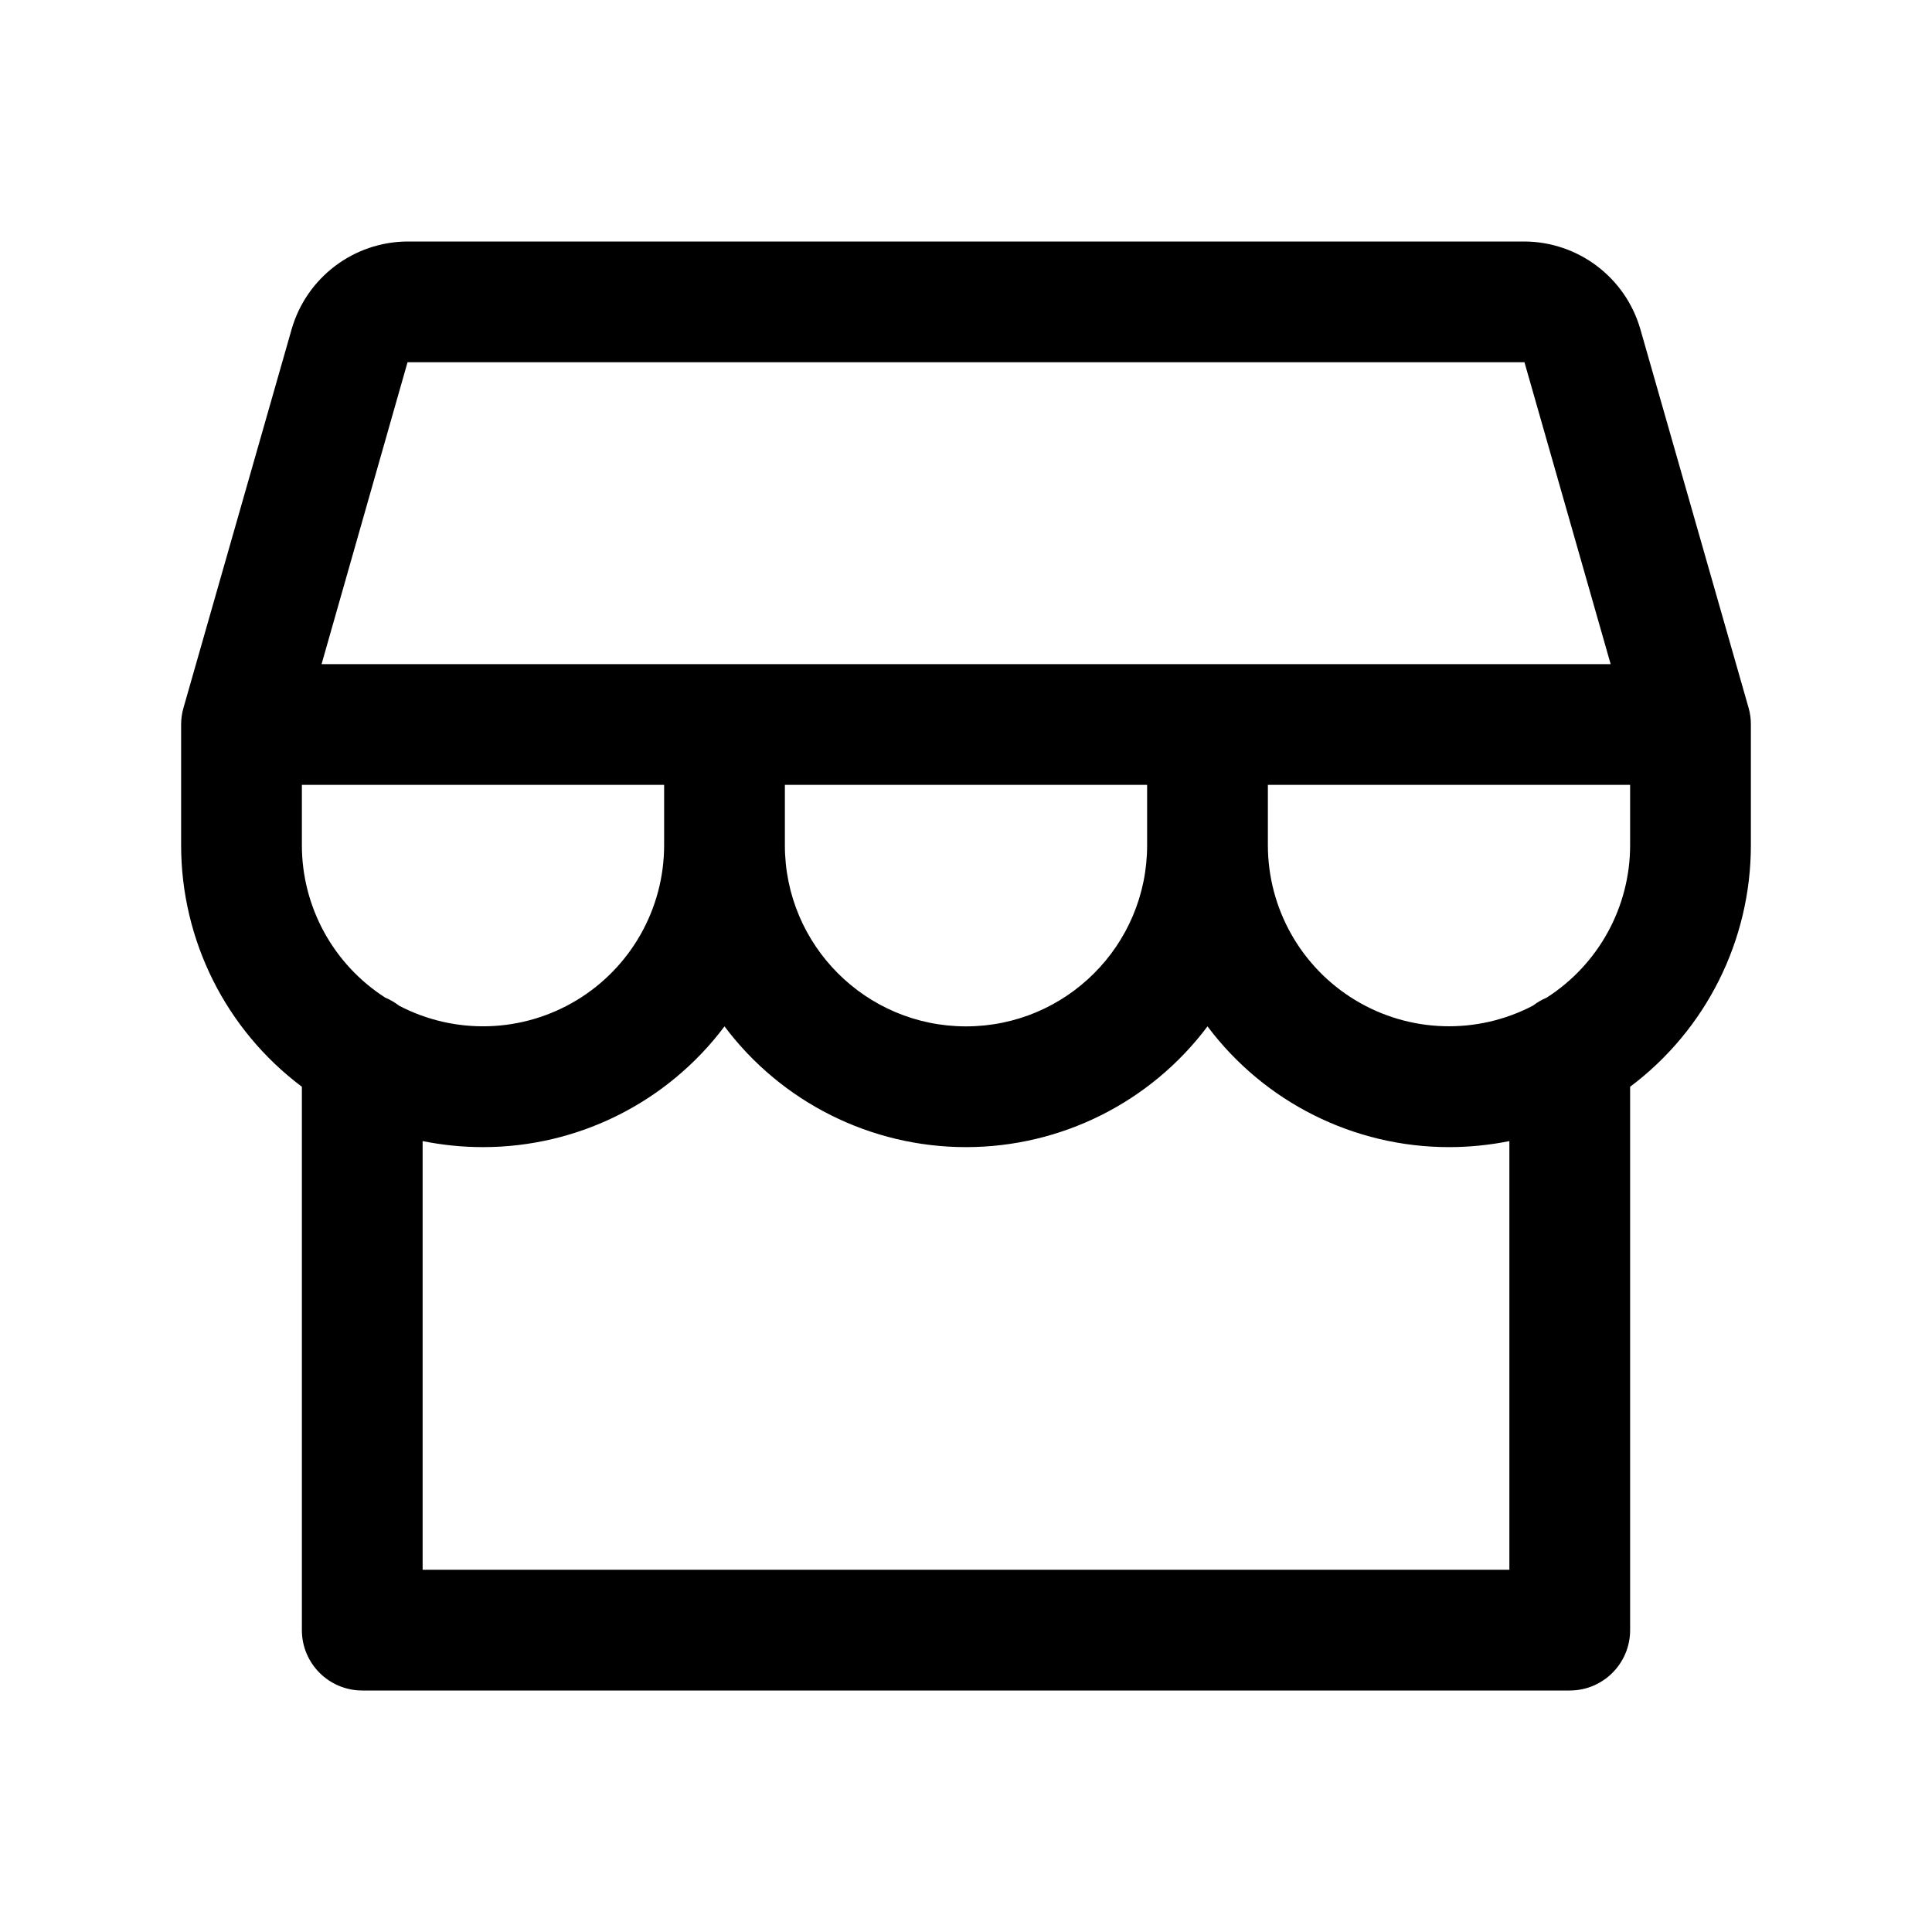
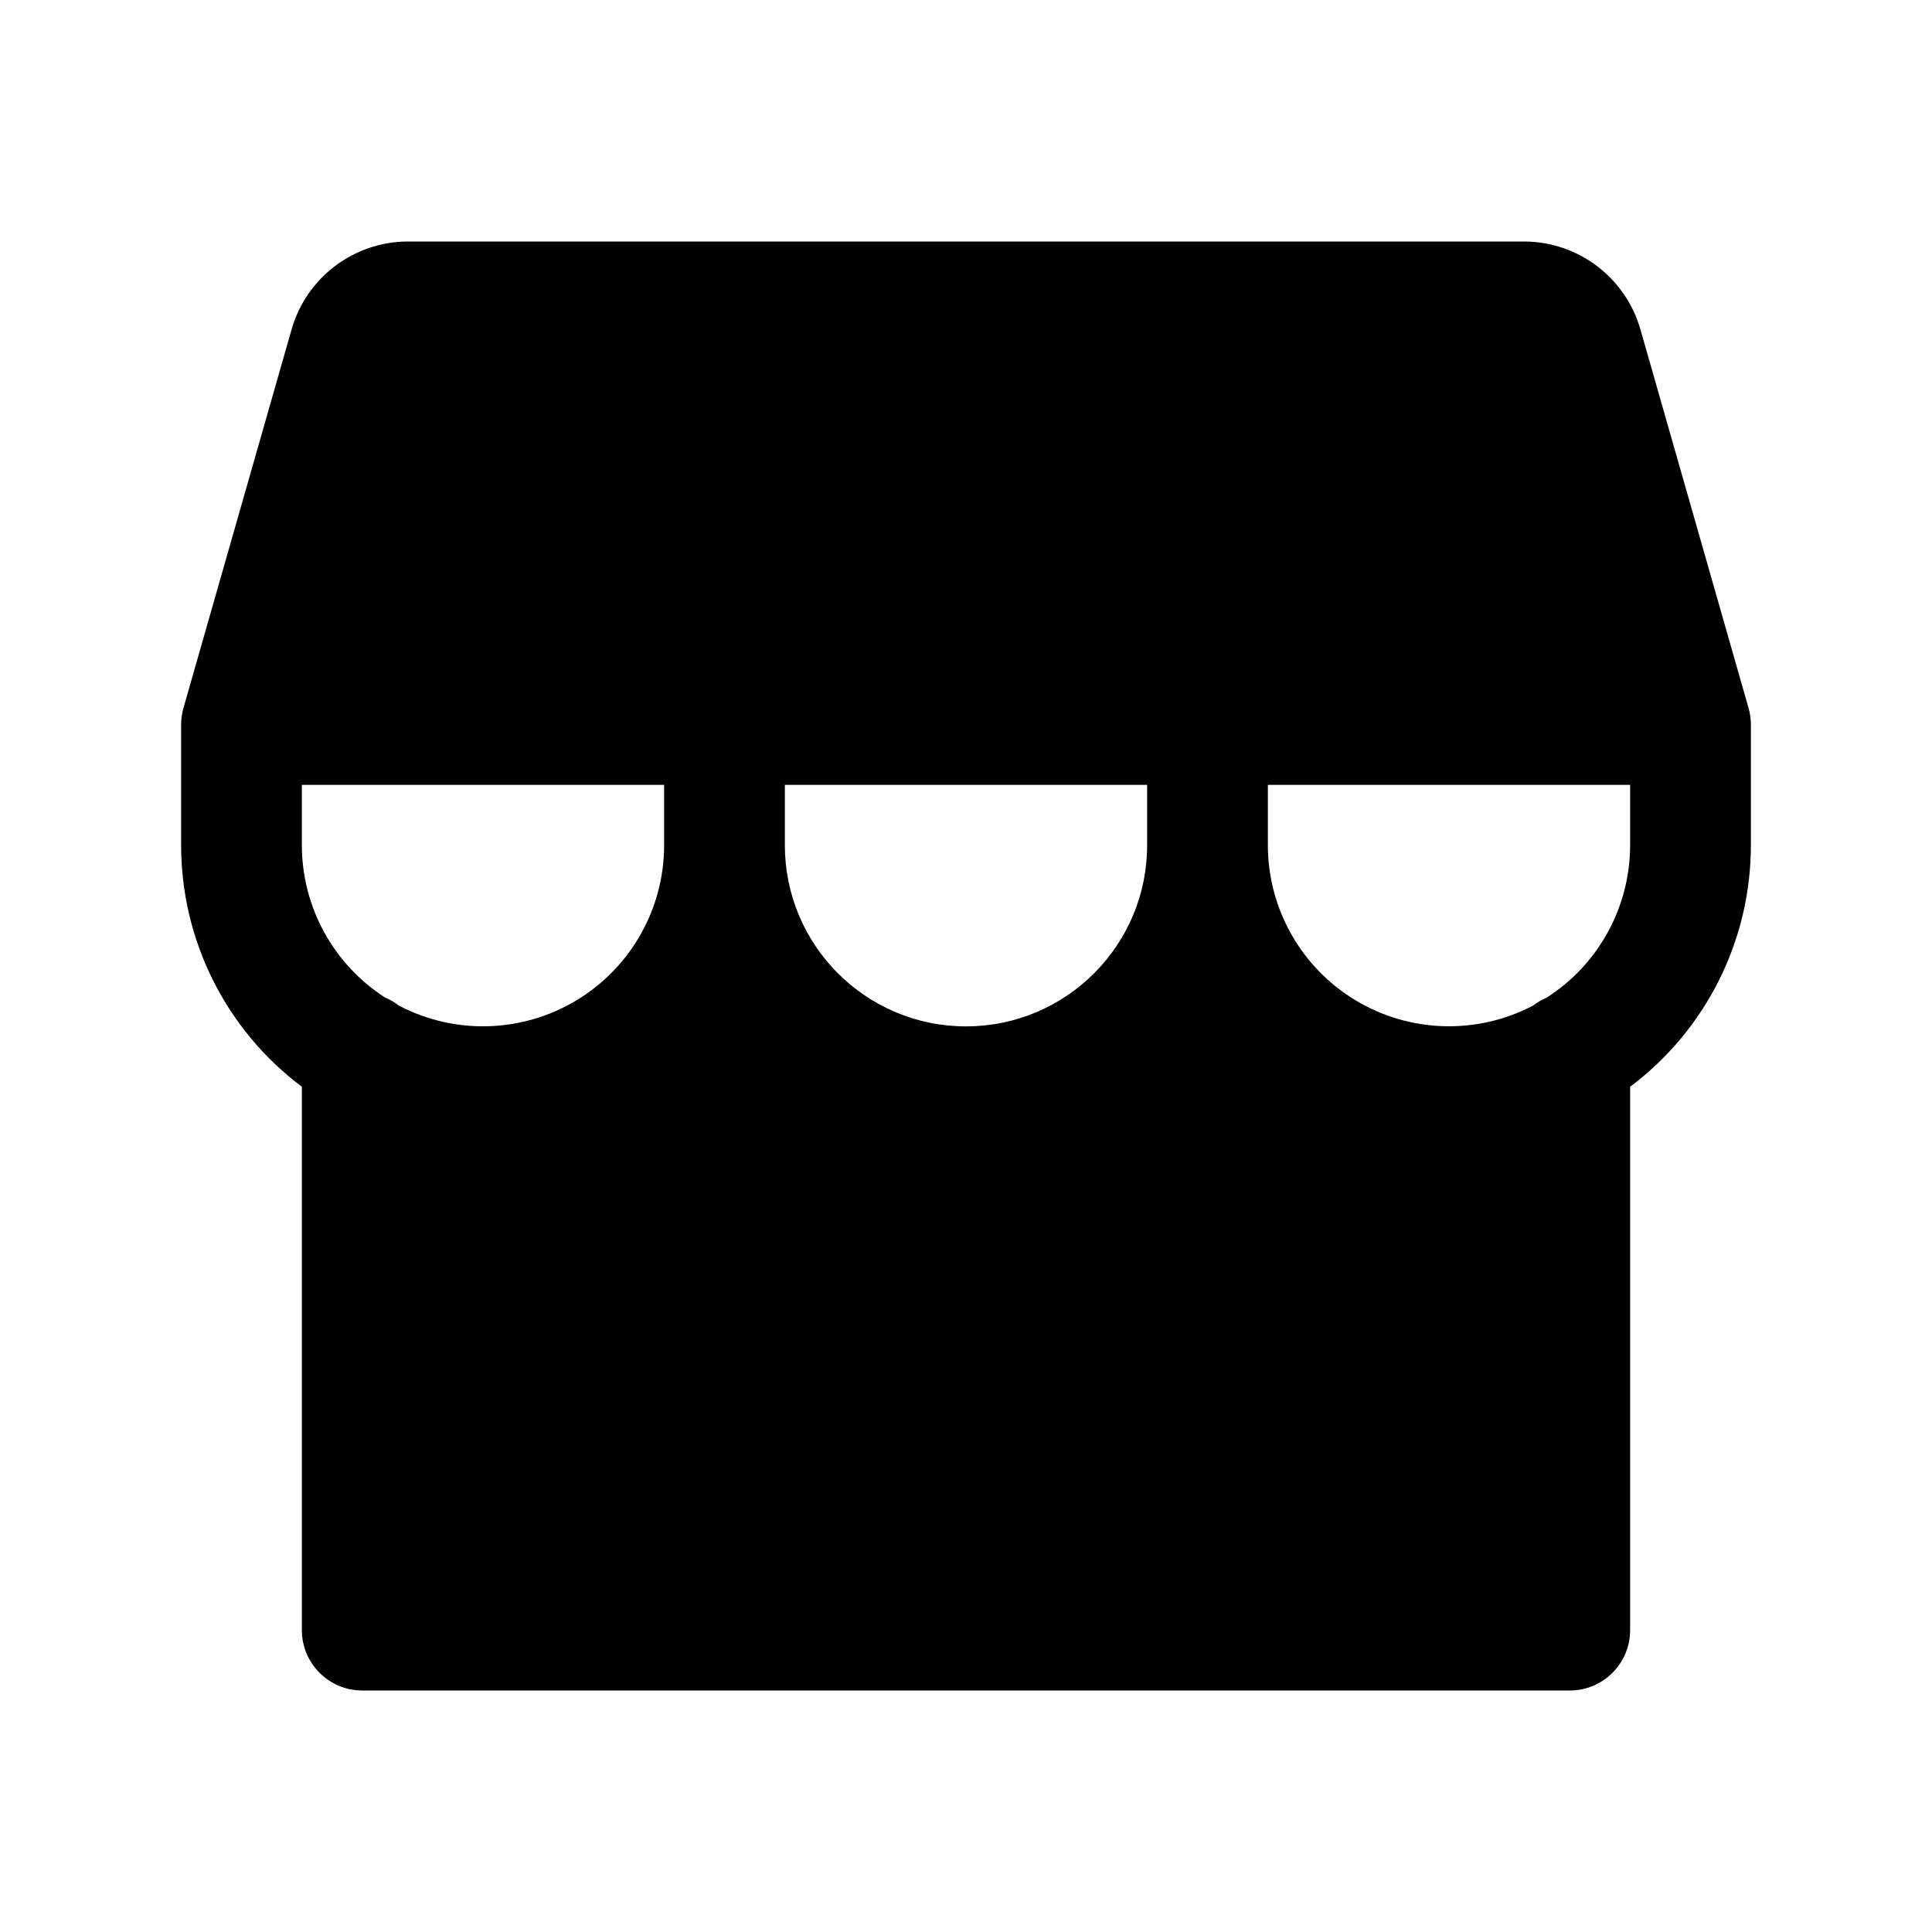
<svg xmlns="http://www.w3.org/2000/svg" viewBox="0 0 256 256" fill="currentColor">
-   <path d="M232,96a7.89,7.89,0,0,0-.3-2.2L217.35,43.6A16.07,16.07,0,0,0,202,32H54A16.07,16.07,0,0,0,38.65,43.6L24.31,93.8A7.89,7.89,0,0,0,24,96h0v16a40,40,0,0,0,16,32v72a8,8,0,0,0,8,8H208a8,8,0,0,0,8-8V144a40,40,0,0,0,16-32V96ZM54,48H202l11.42,40H42.61Zm50,56h48v8a24,24,0,0,1-48,0Zm-16,0v8a24,24,0,0,1-35.12,21.26,7.88,7.88,0,0,0-1.82-1.06A24,24,0,0,1,40,112v-8ZM200,208H56V151.2a40.57,40.57,0,0,0,8,.8,40,40,0,0,0,32-16,40,40,0,0,0,64,0,40,40,0,0,0,32,16,40.57,40.57,0,0,0,8-.8Zm4.93-75.8a8.08,8.08,0,0,0-1.8,1.05A24,24,0,0,1,168,112v-8h48v8A24,24,0,0,1,204.93,132.2Z" />
+   <path d="M231.69,93.81,217.35,43.6A16.07,16.07,0,0,0,202,32H54A16.07,16.07,0,0,0,38.65,43.6L24.31,93.81A7.94,7.94,0,0,0,24,96v16a40,40,0,0,0,16,32v72a8,8,0,0,0,8,8H208a8,8,0,0,0,8-8V144a40,40,0,0,0,16-32V96A7.94,7.94,0,0,0,231.69,93.81ZM88,112a24,24,0,0,1-35.12,21.26,7.88,7.88,0,0,0-1.82-1.06A24,24,0,0,1,40,112v-8H88Zm64,0a24,24,0,0,1-48,0v-8h48Zm64,0a24,24,0,0,1-11.07,20.2,8.08,8.08,0,0,0-1.8,1.05A24,24,0,0,1,168,112v-8h48Z" />
</svg>
